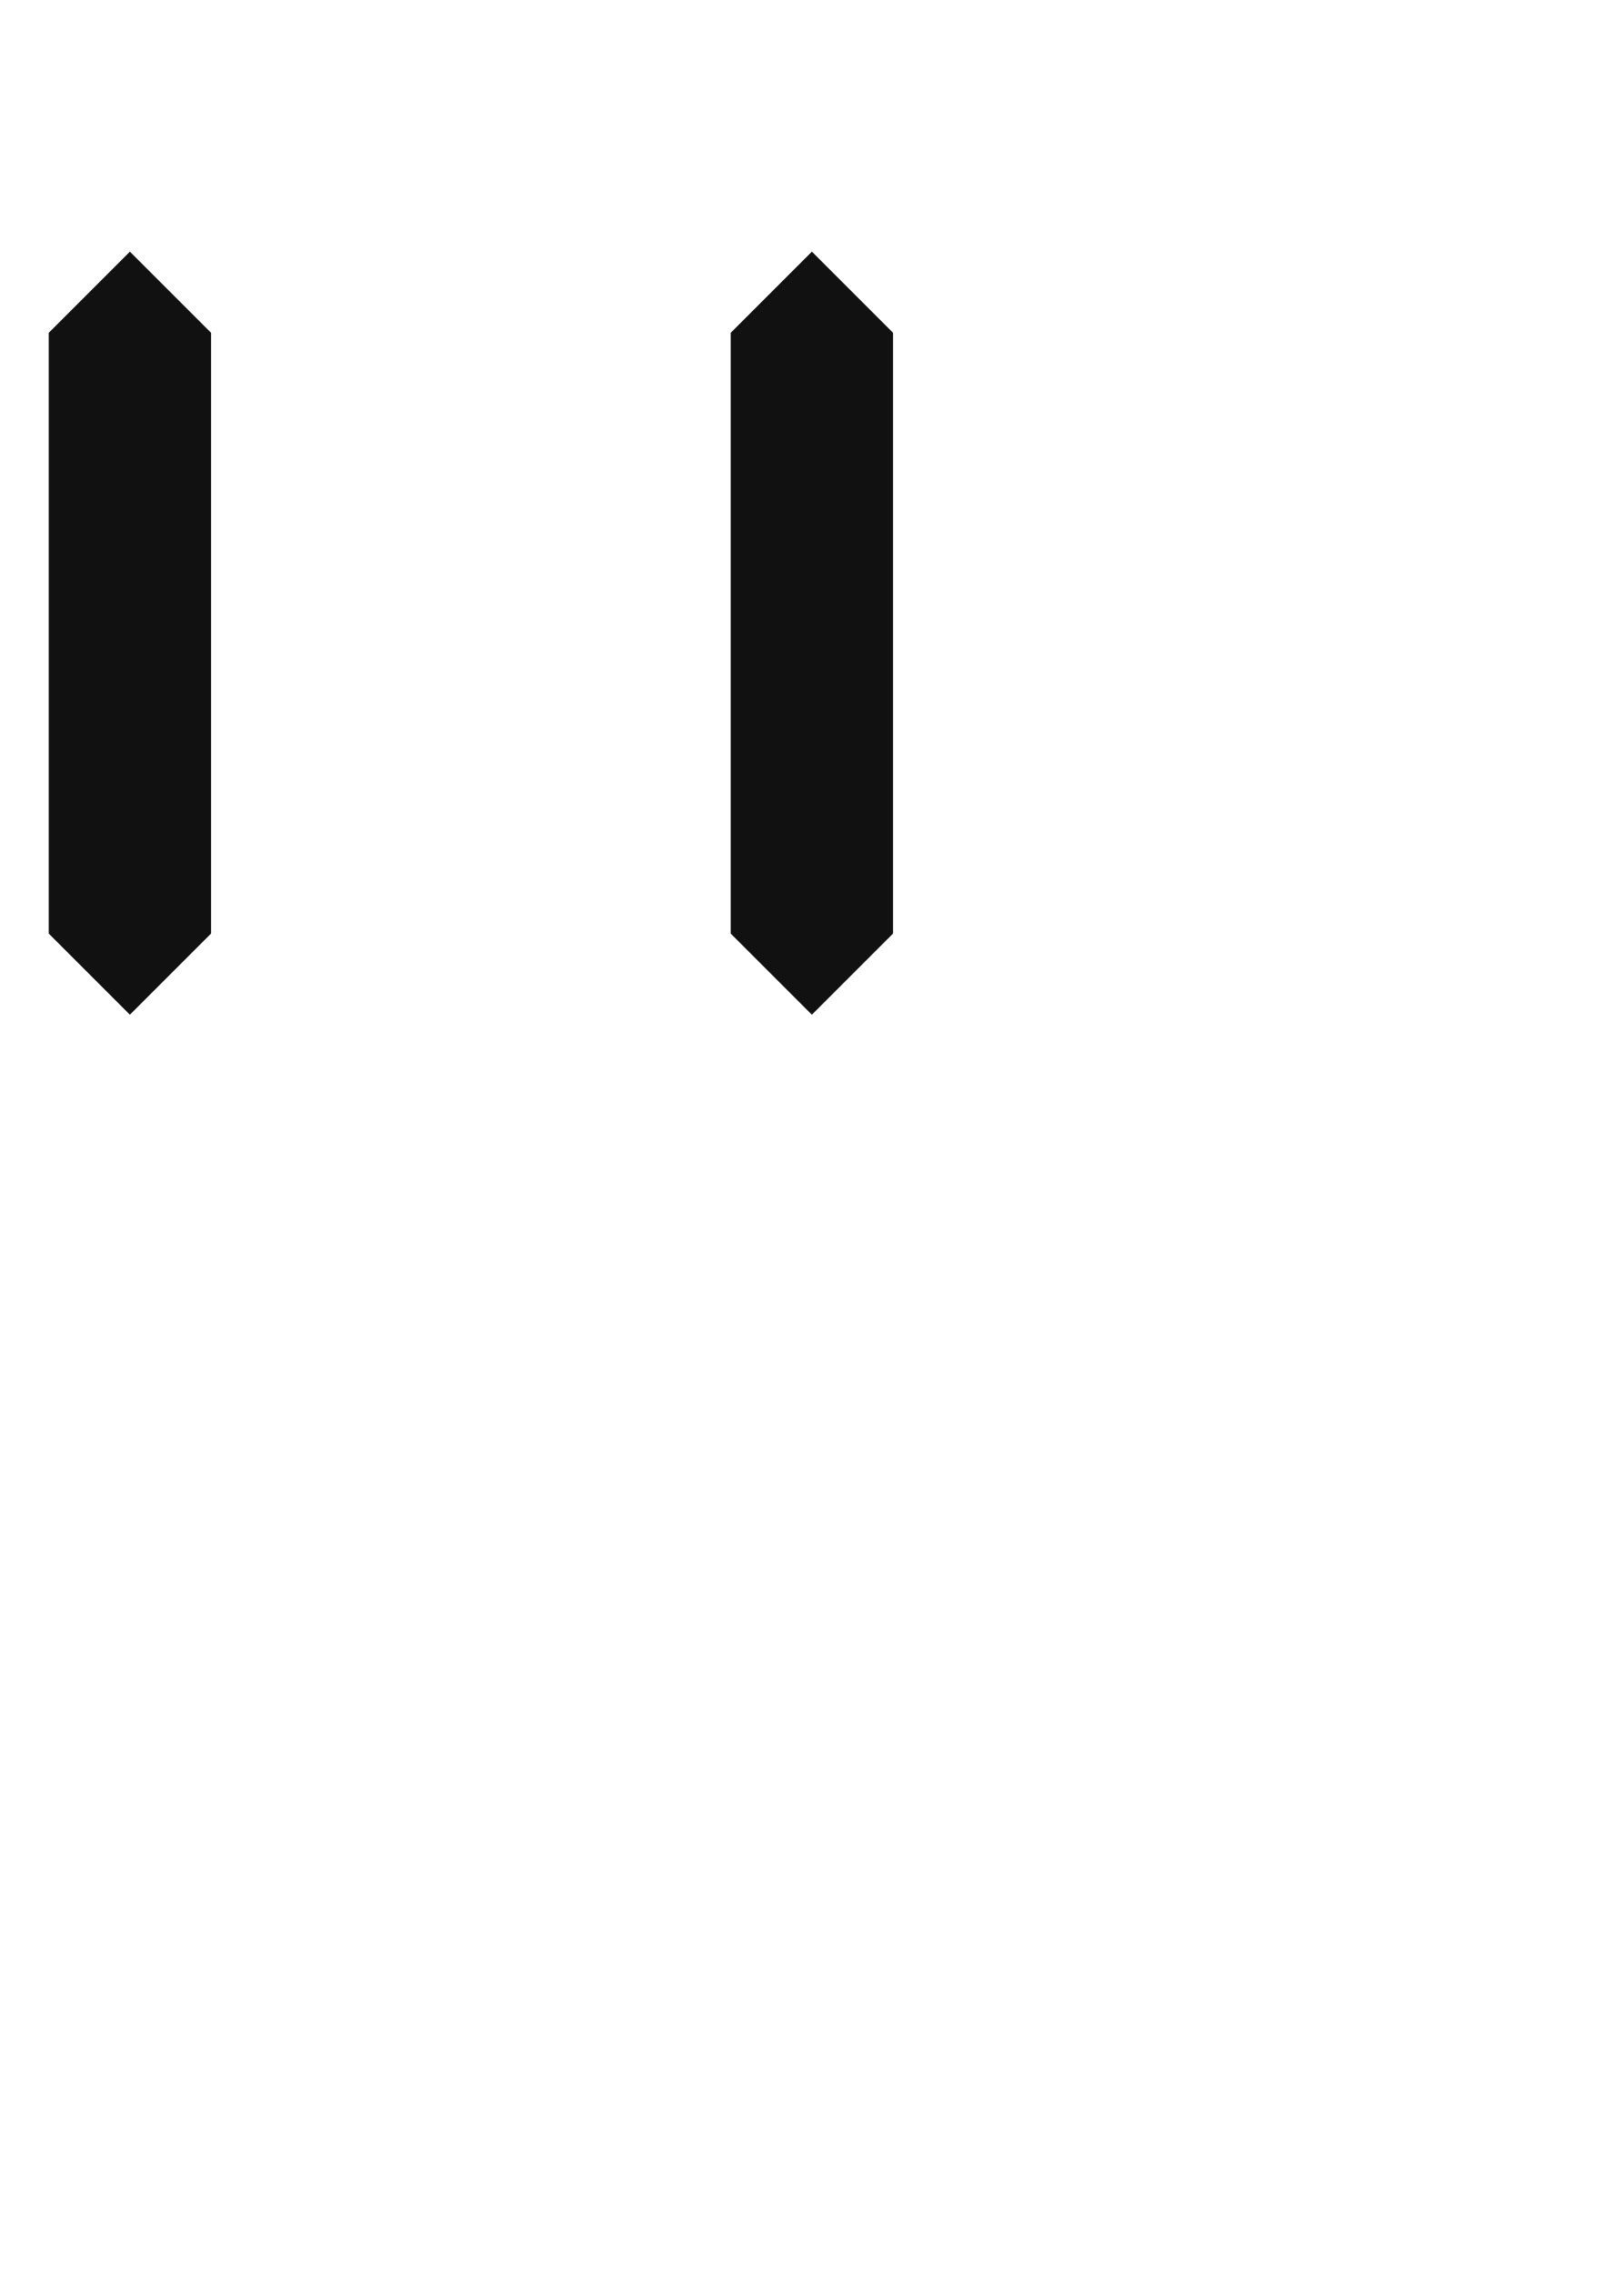
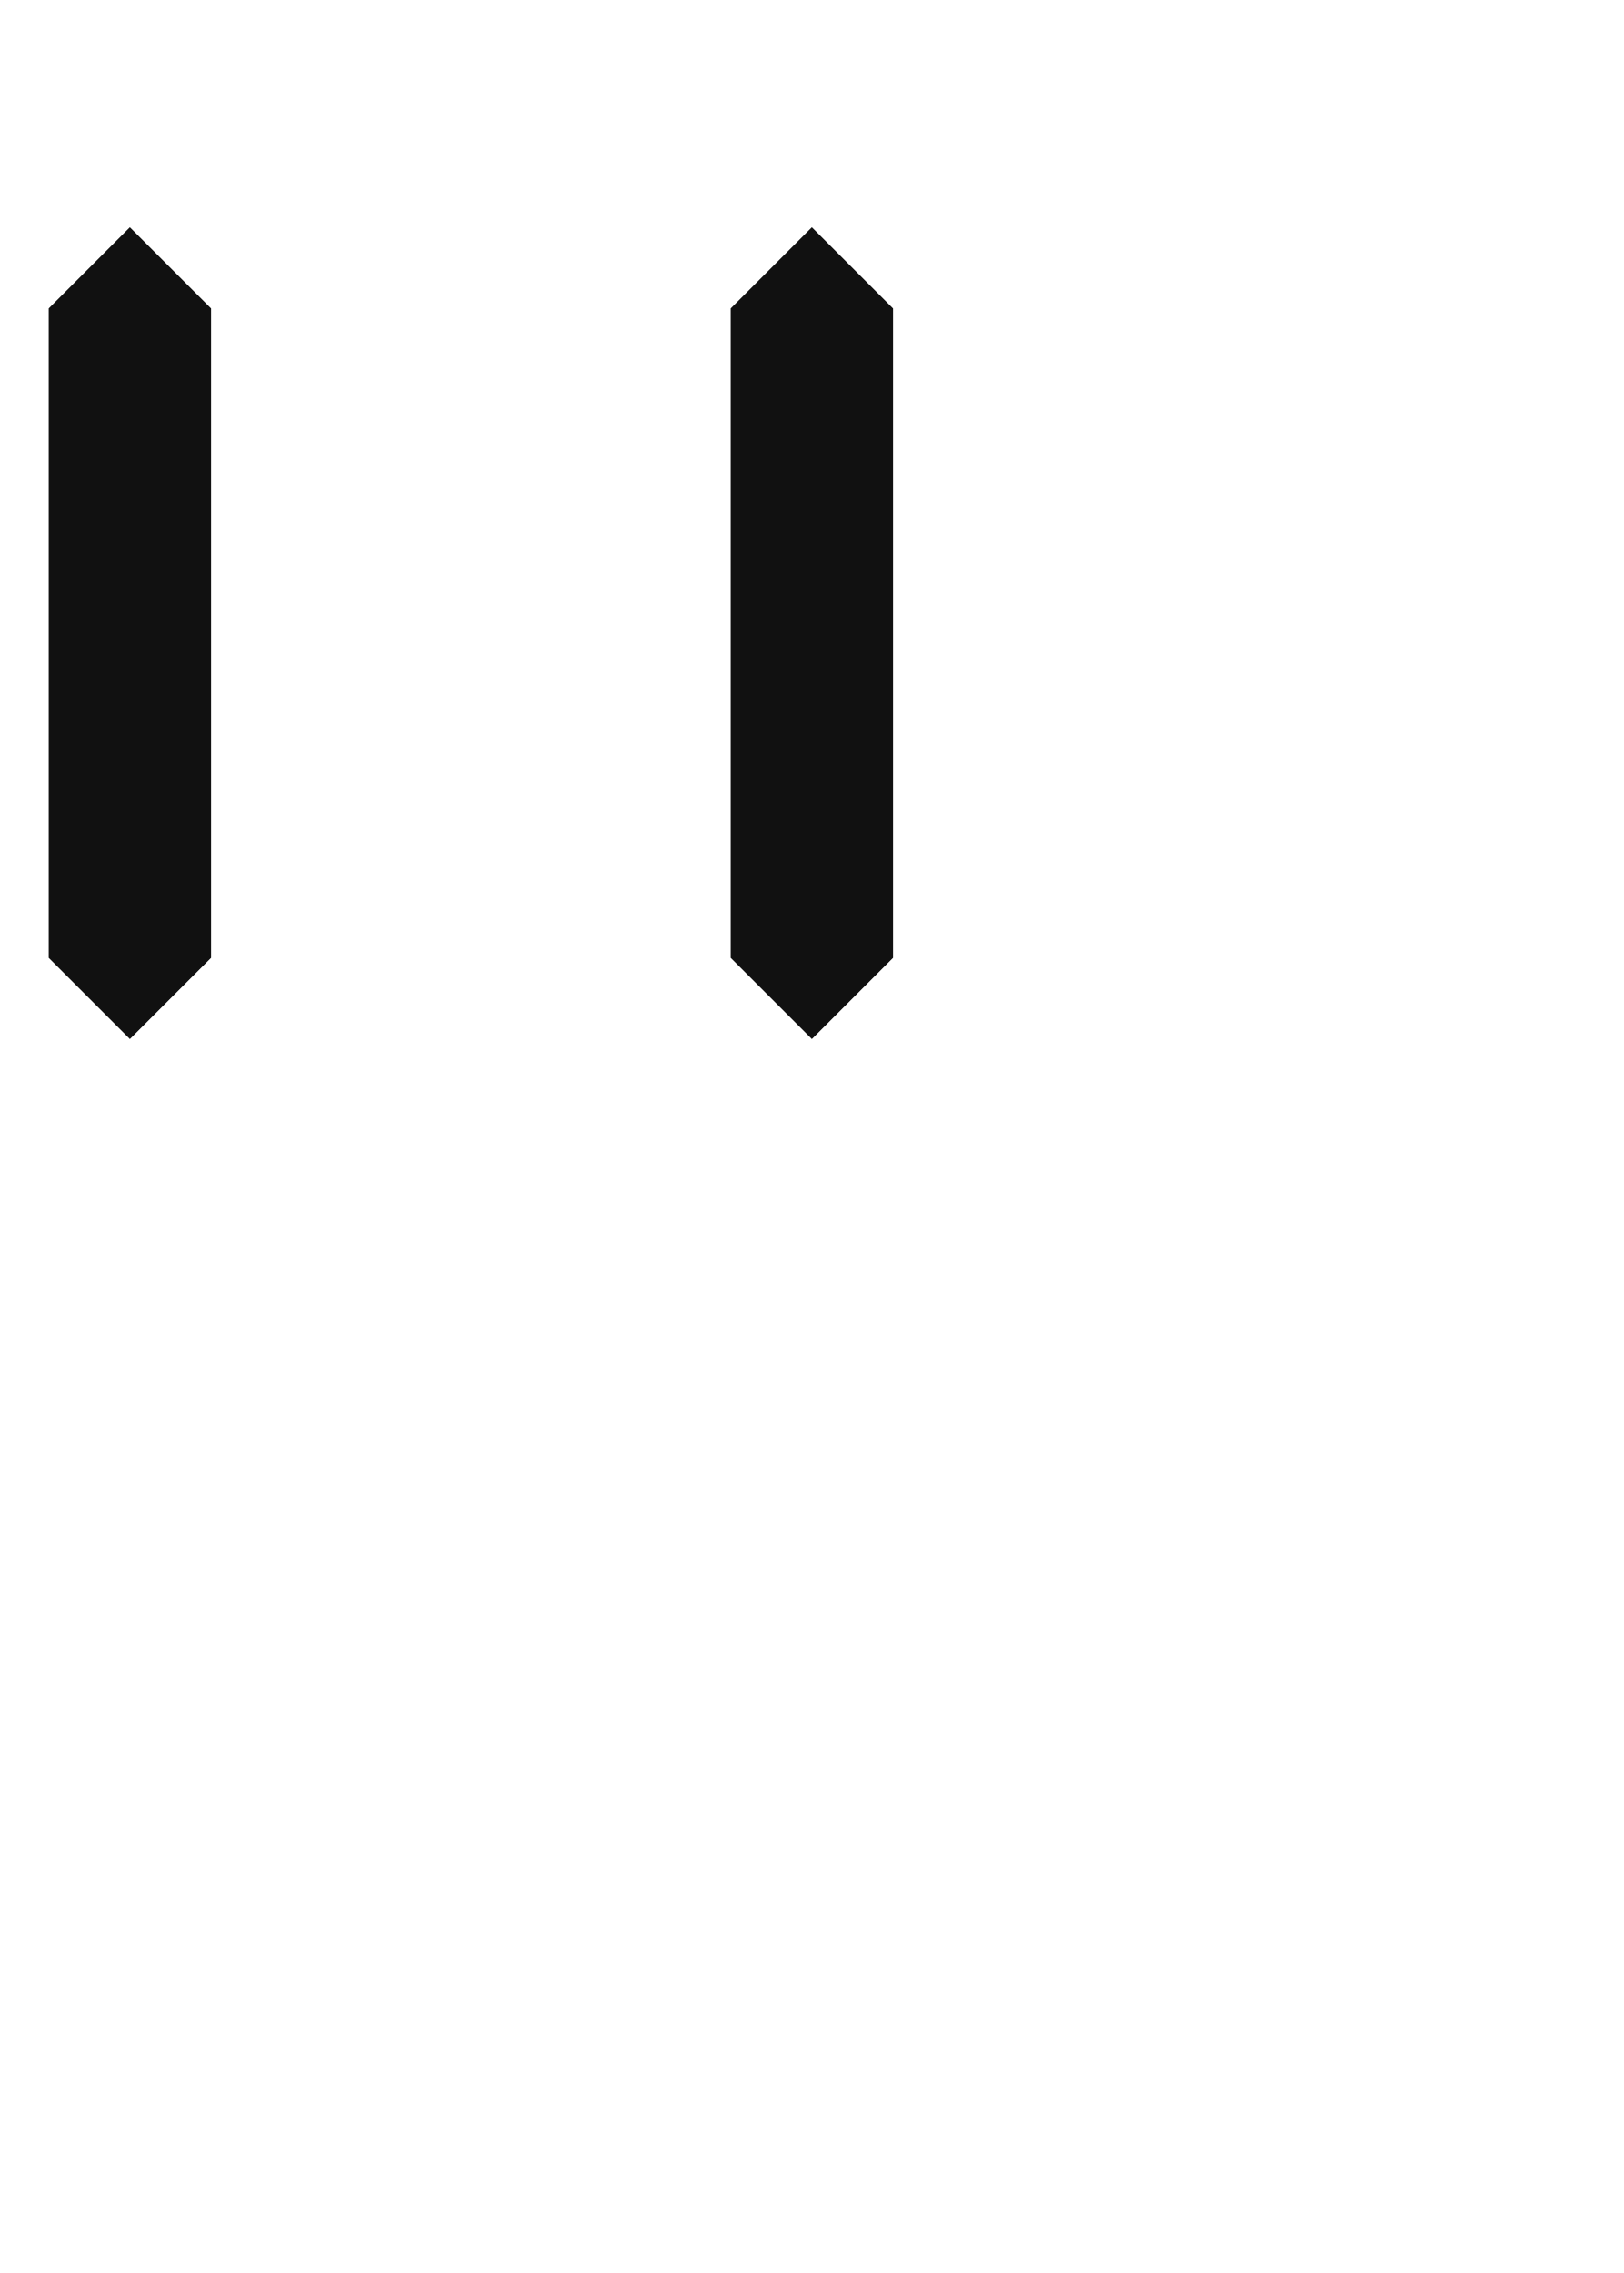
<svg xmlns="http://www.w3.org/2000/svg" viewBox="0 0 100 140" width="100" height="140">
-   <polygon data-seg="2" points="8.00,15.50 3.00,20.50 3.00,57.50 8.00,62.50 13.00,57.50 13.00,20.50" fill="#111111" />
-   <polygon data-seg="4" points="50.00,15.50 45.00,20.50 45.00,57.50 50.00,62.50 55.00,57.50 55.00,20.50" fill="#111111" />
+   <polygon data-seg="2" points="8.00,14.00 3.00,19.00 3.00,59.00 8.00,64.00 13.00,59.00 13.00,19.00" fill="#111111" />
+   <polygon data-seg="4" points="50.00,14.00 45.00,19.00 45.00,59.00 50.00,64.00 55.00,59.00 55.00,19.00" fill="#111111" />
</svg>
